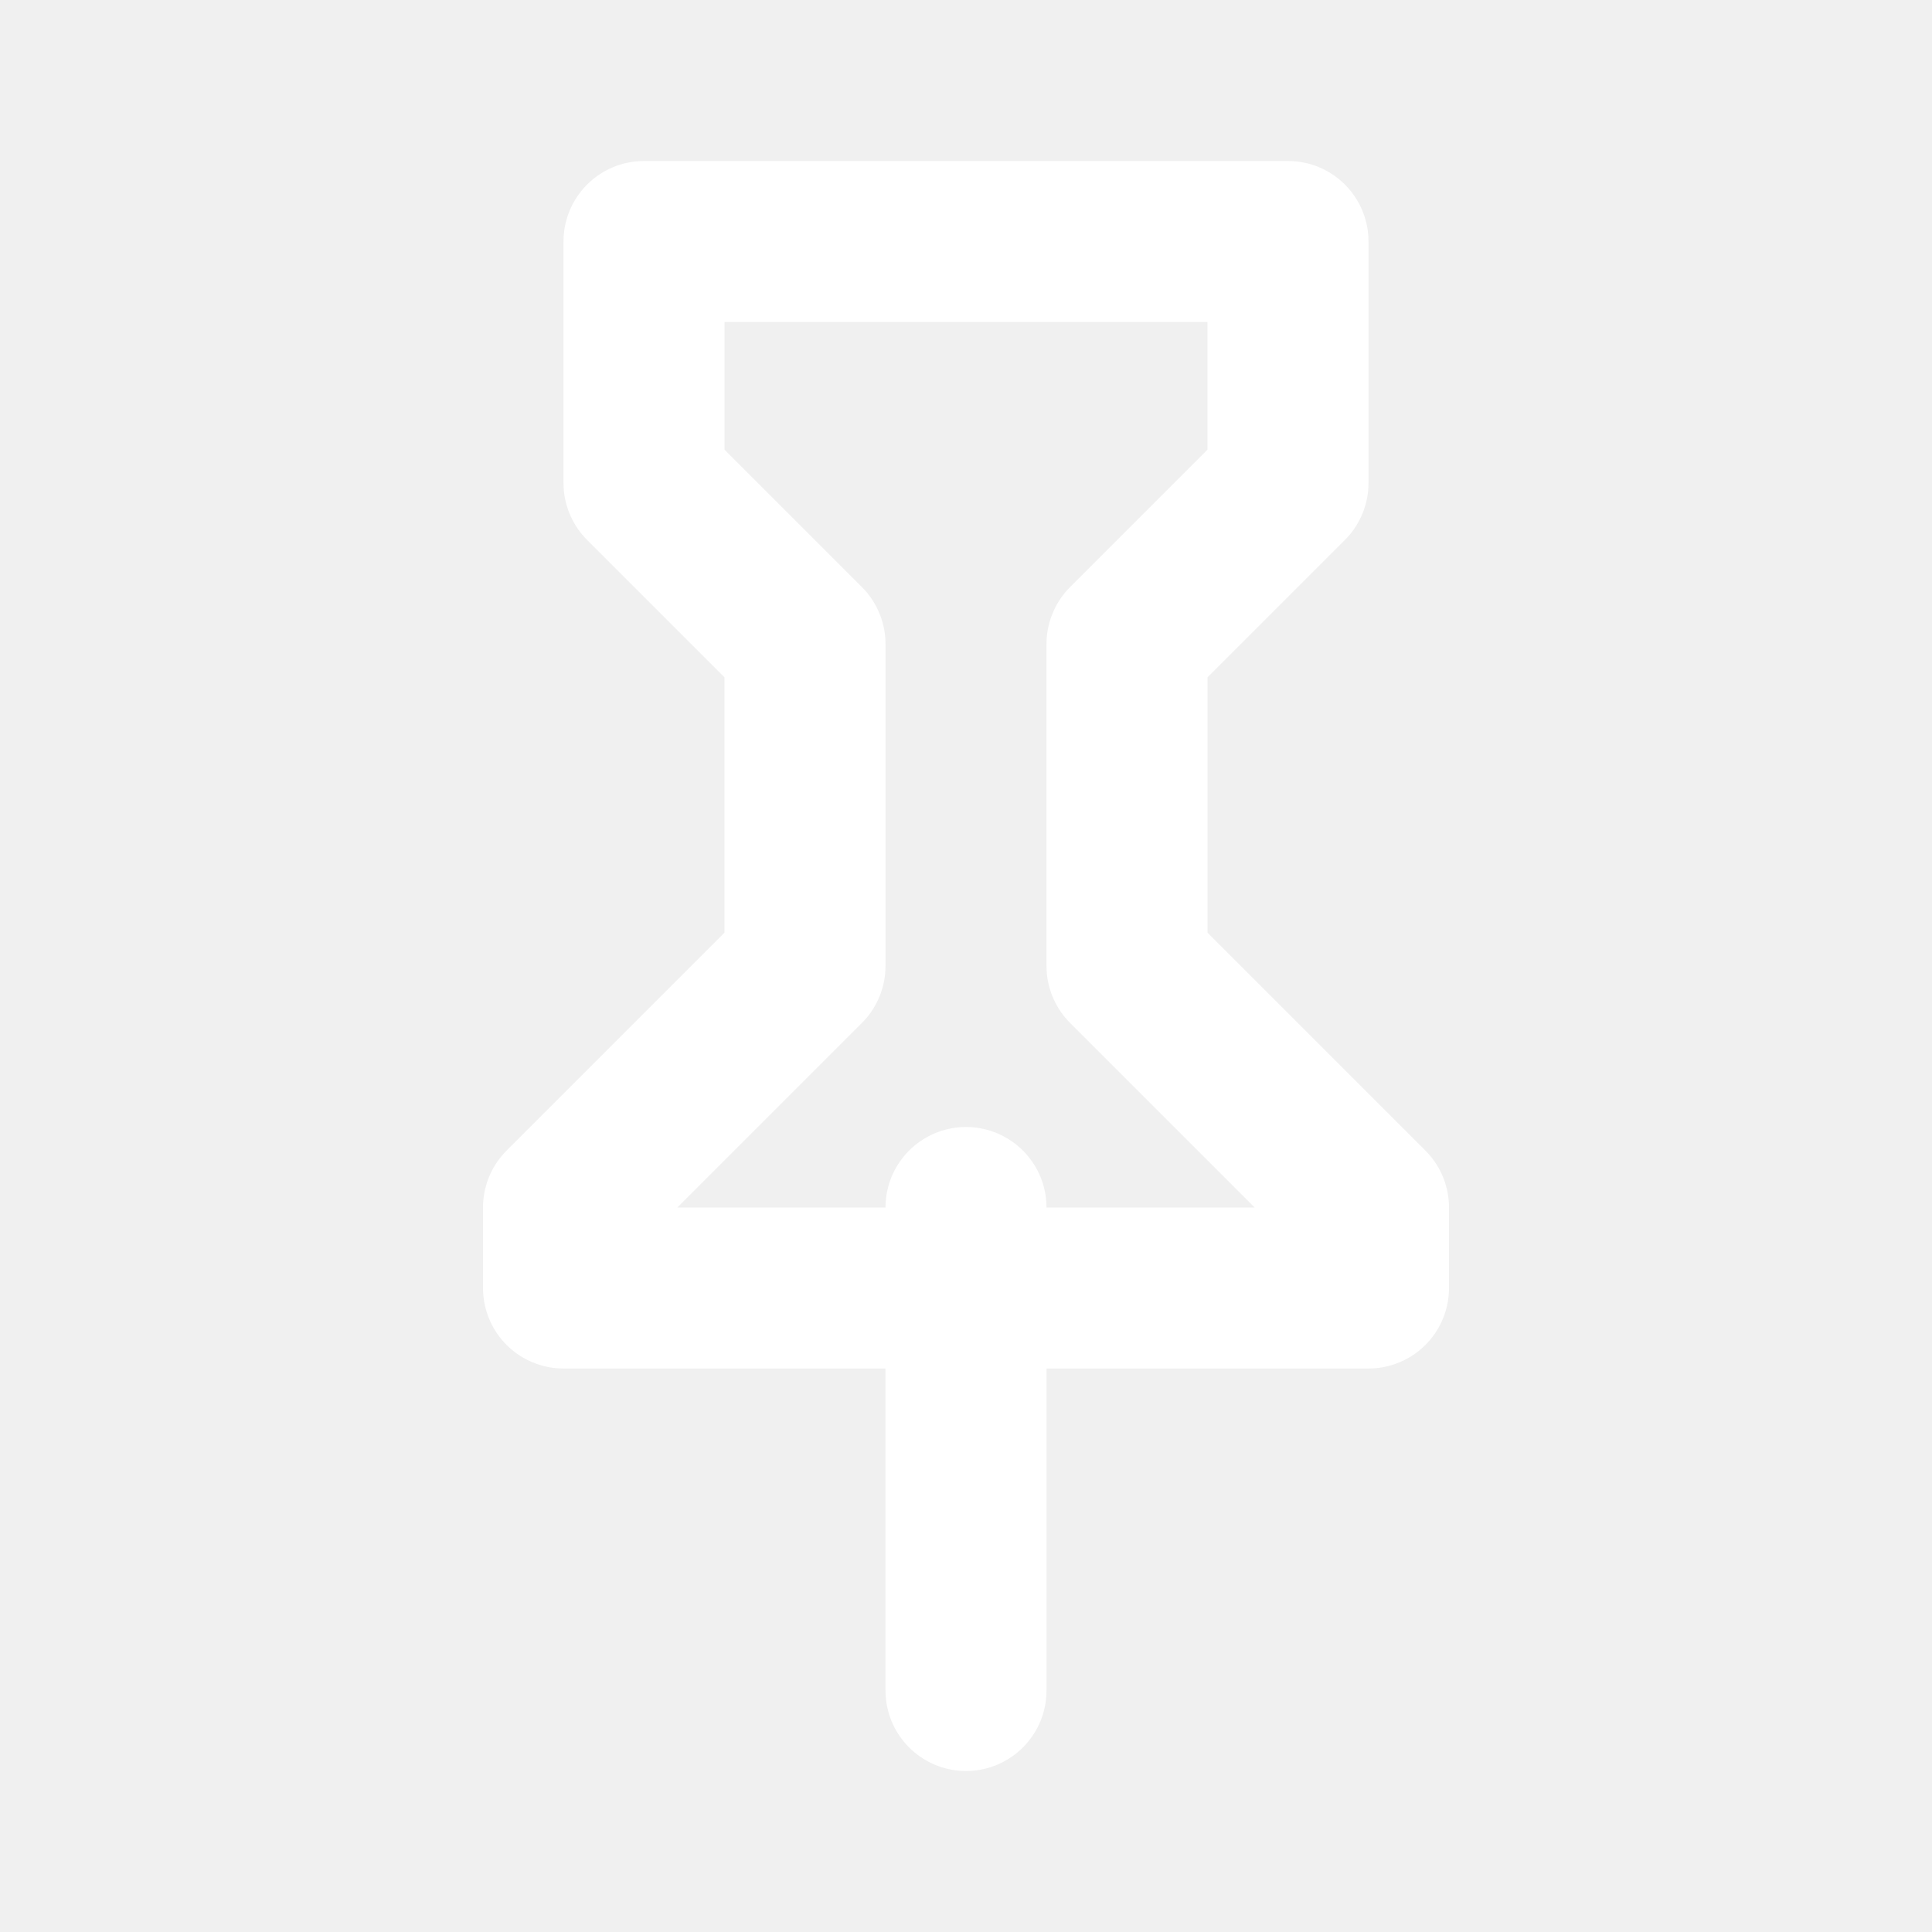
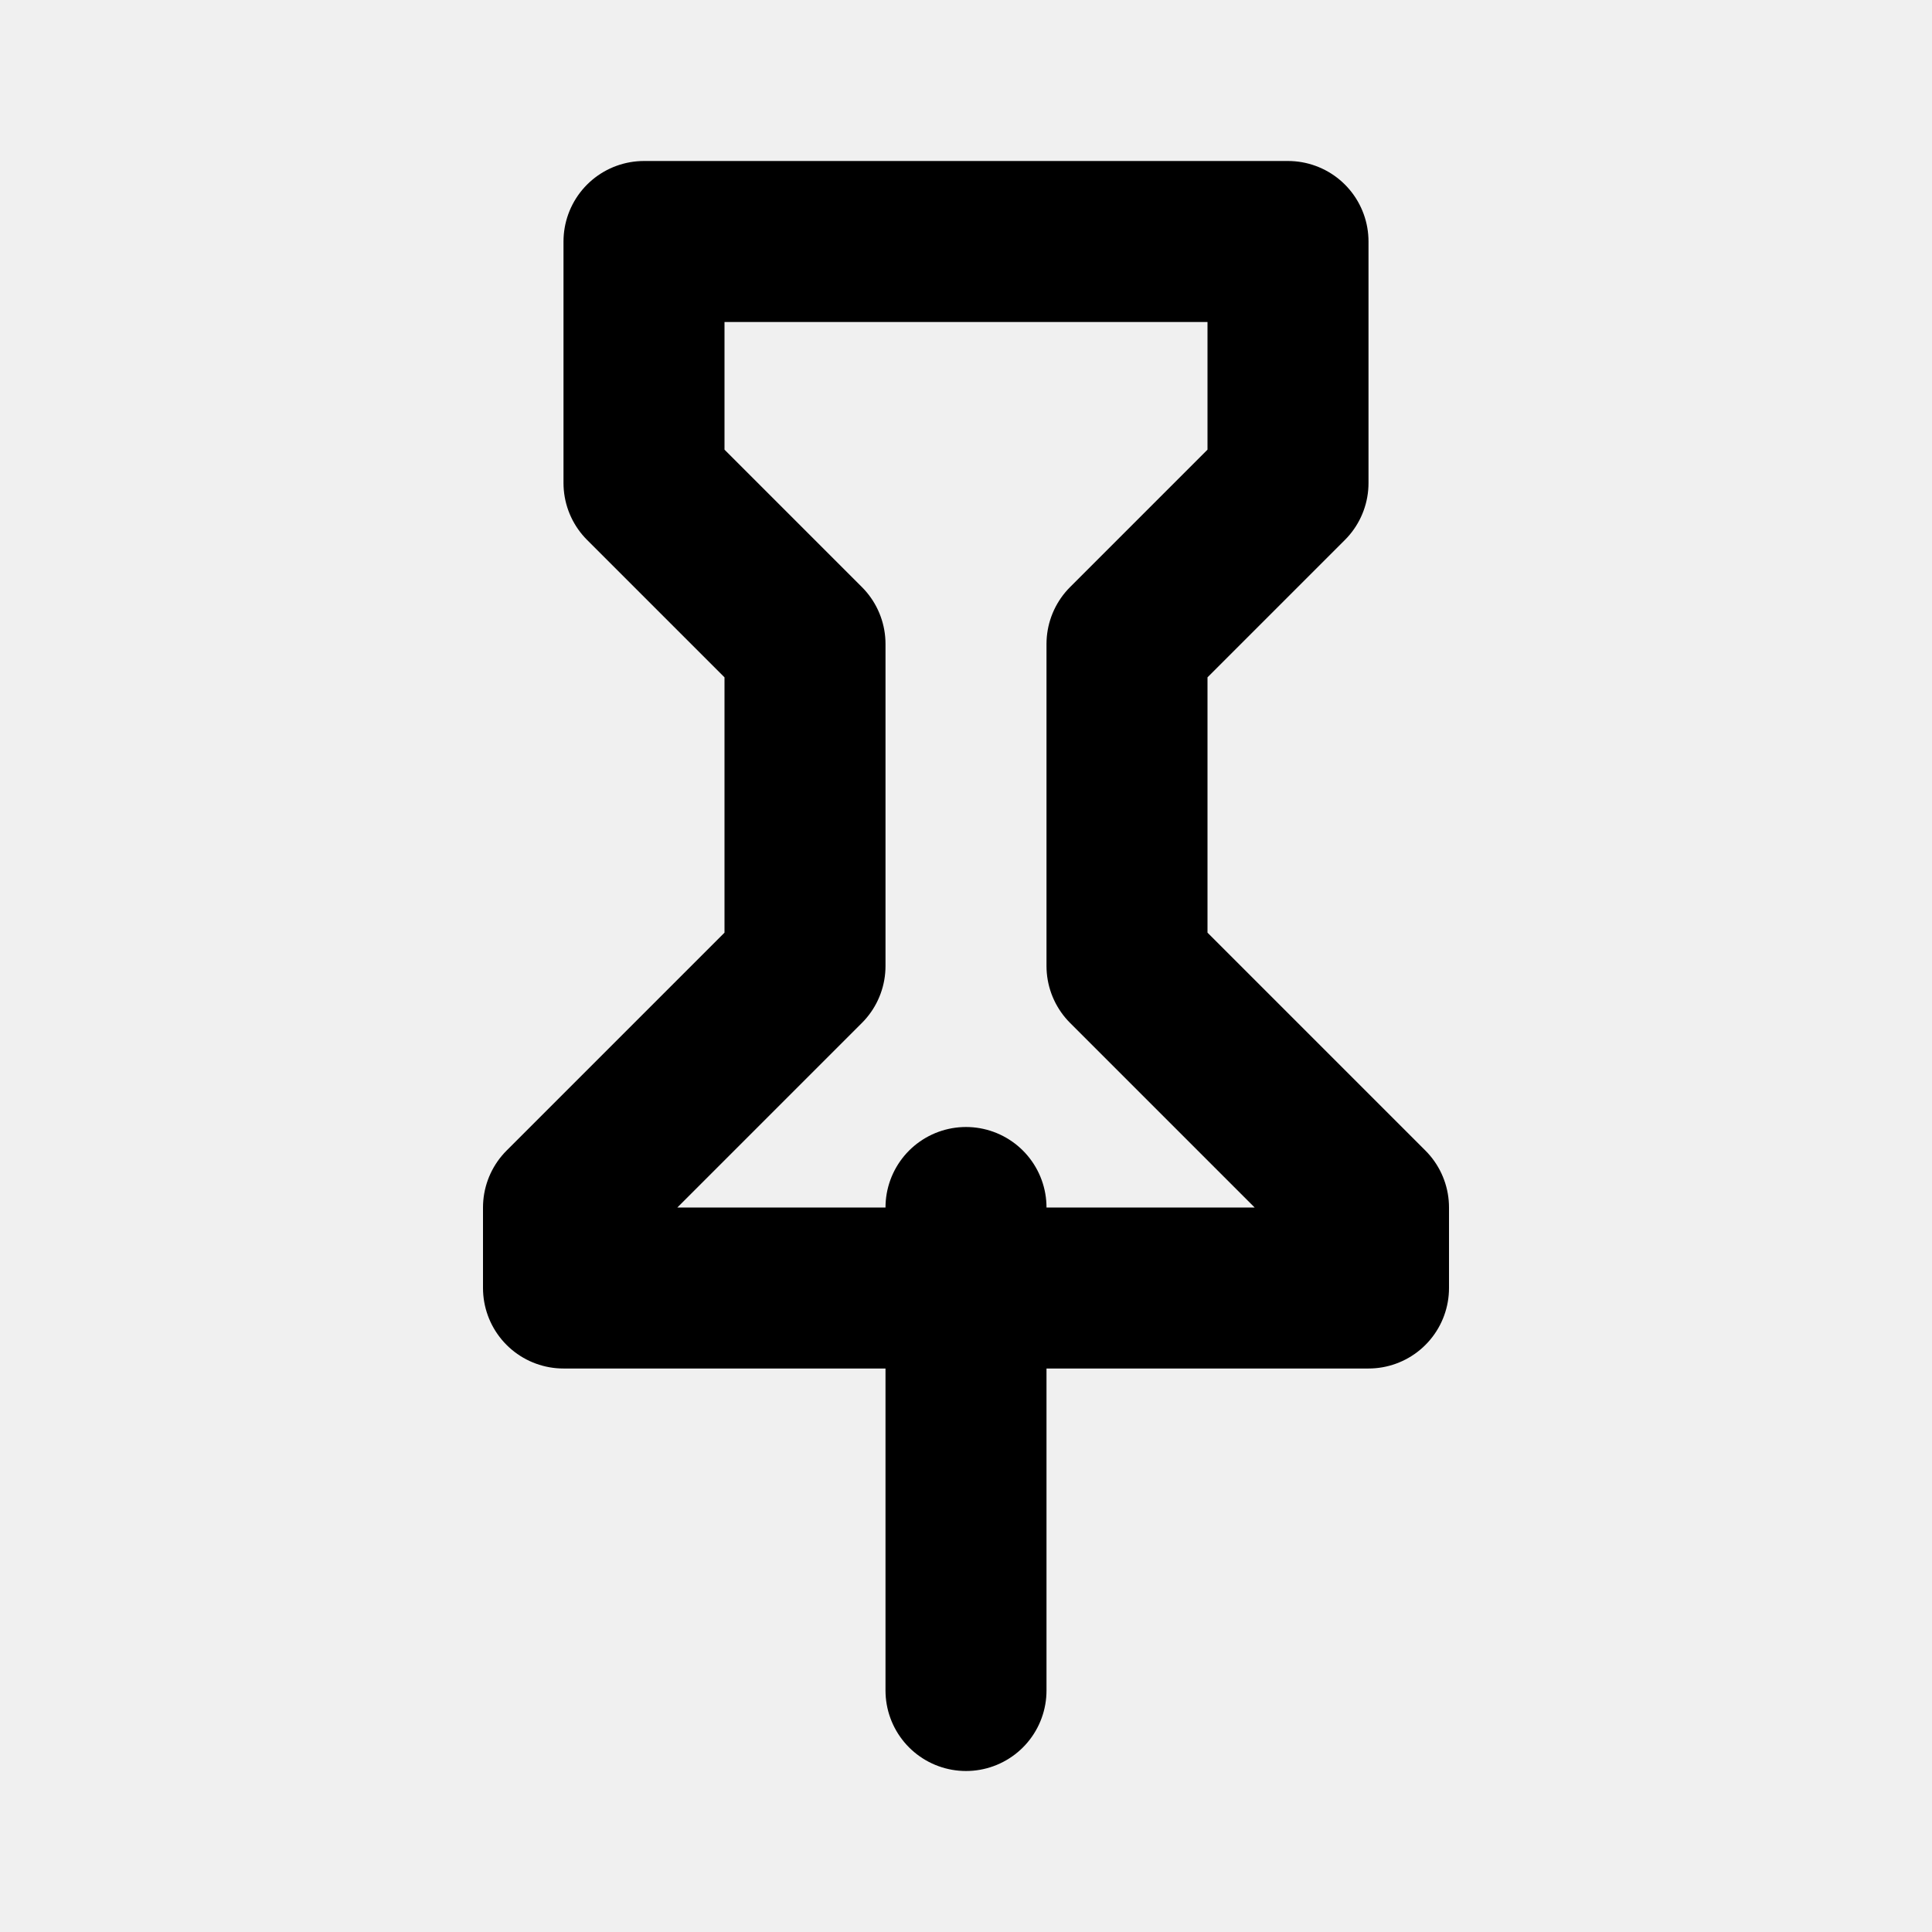
- <svg xmlns="http://www.w3.org/2000/svg" viewBox="0 0 24 24" width="20" height="20" fill="none" stroke="#ffffff" stroke-width="2" stroke-linecap="round" stroke-linejoin="round">
+ <svg xmlns="http://www.w3.org/2000/svg" viewBox="0 0 24 24" width="20" height="20" fill="none" stroke="currentColor" stroke-width="2" stroke-linecap="round" stroke-linejoin="round">
  <path d="M8 3h8v3l-2 2v4l3 3v1H7v-1l3-3V8L8 6z" />
  <path d="M12 15v6" />
</svg>
